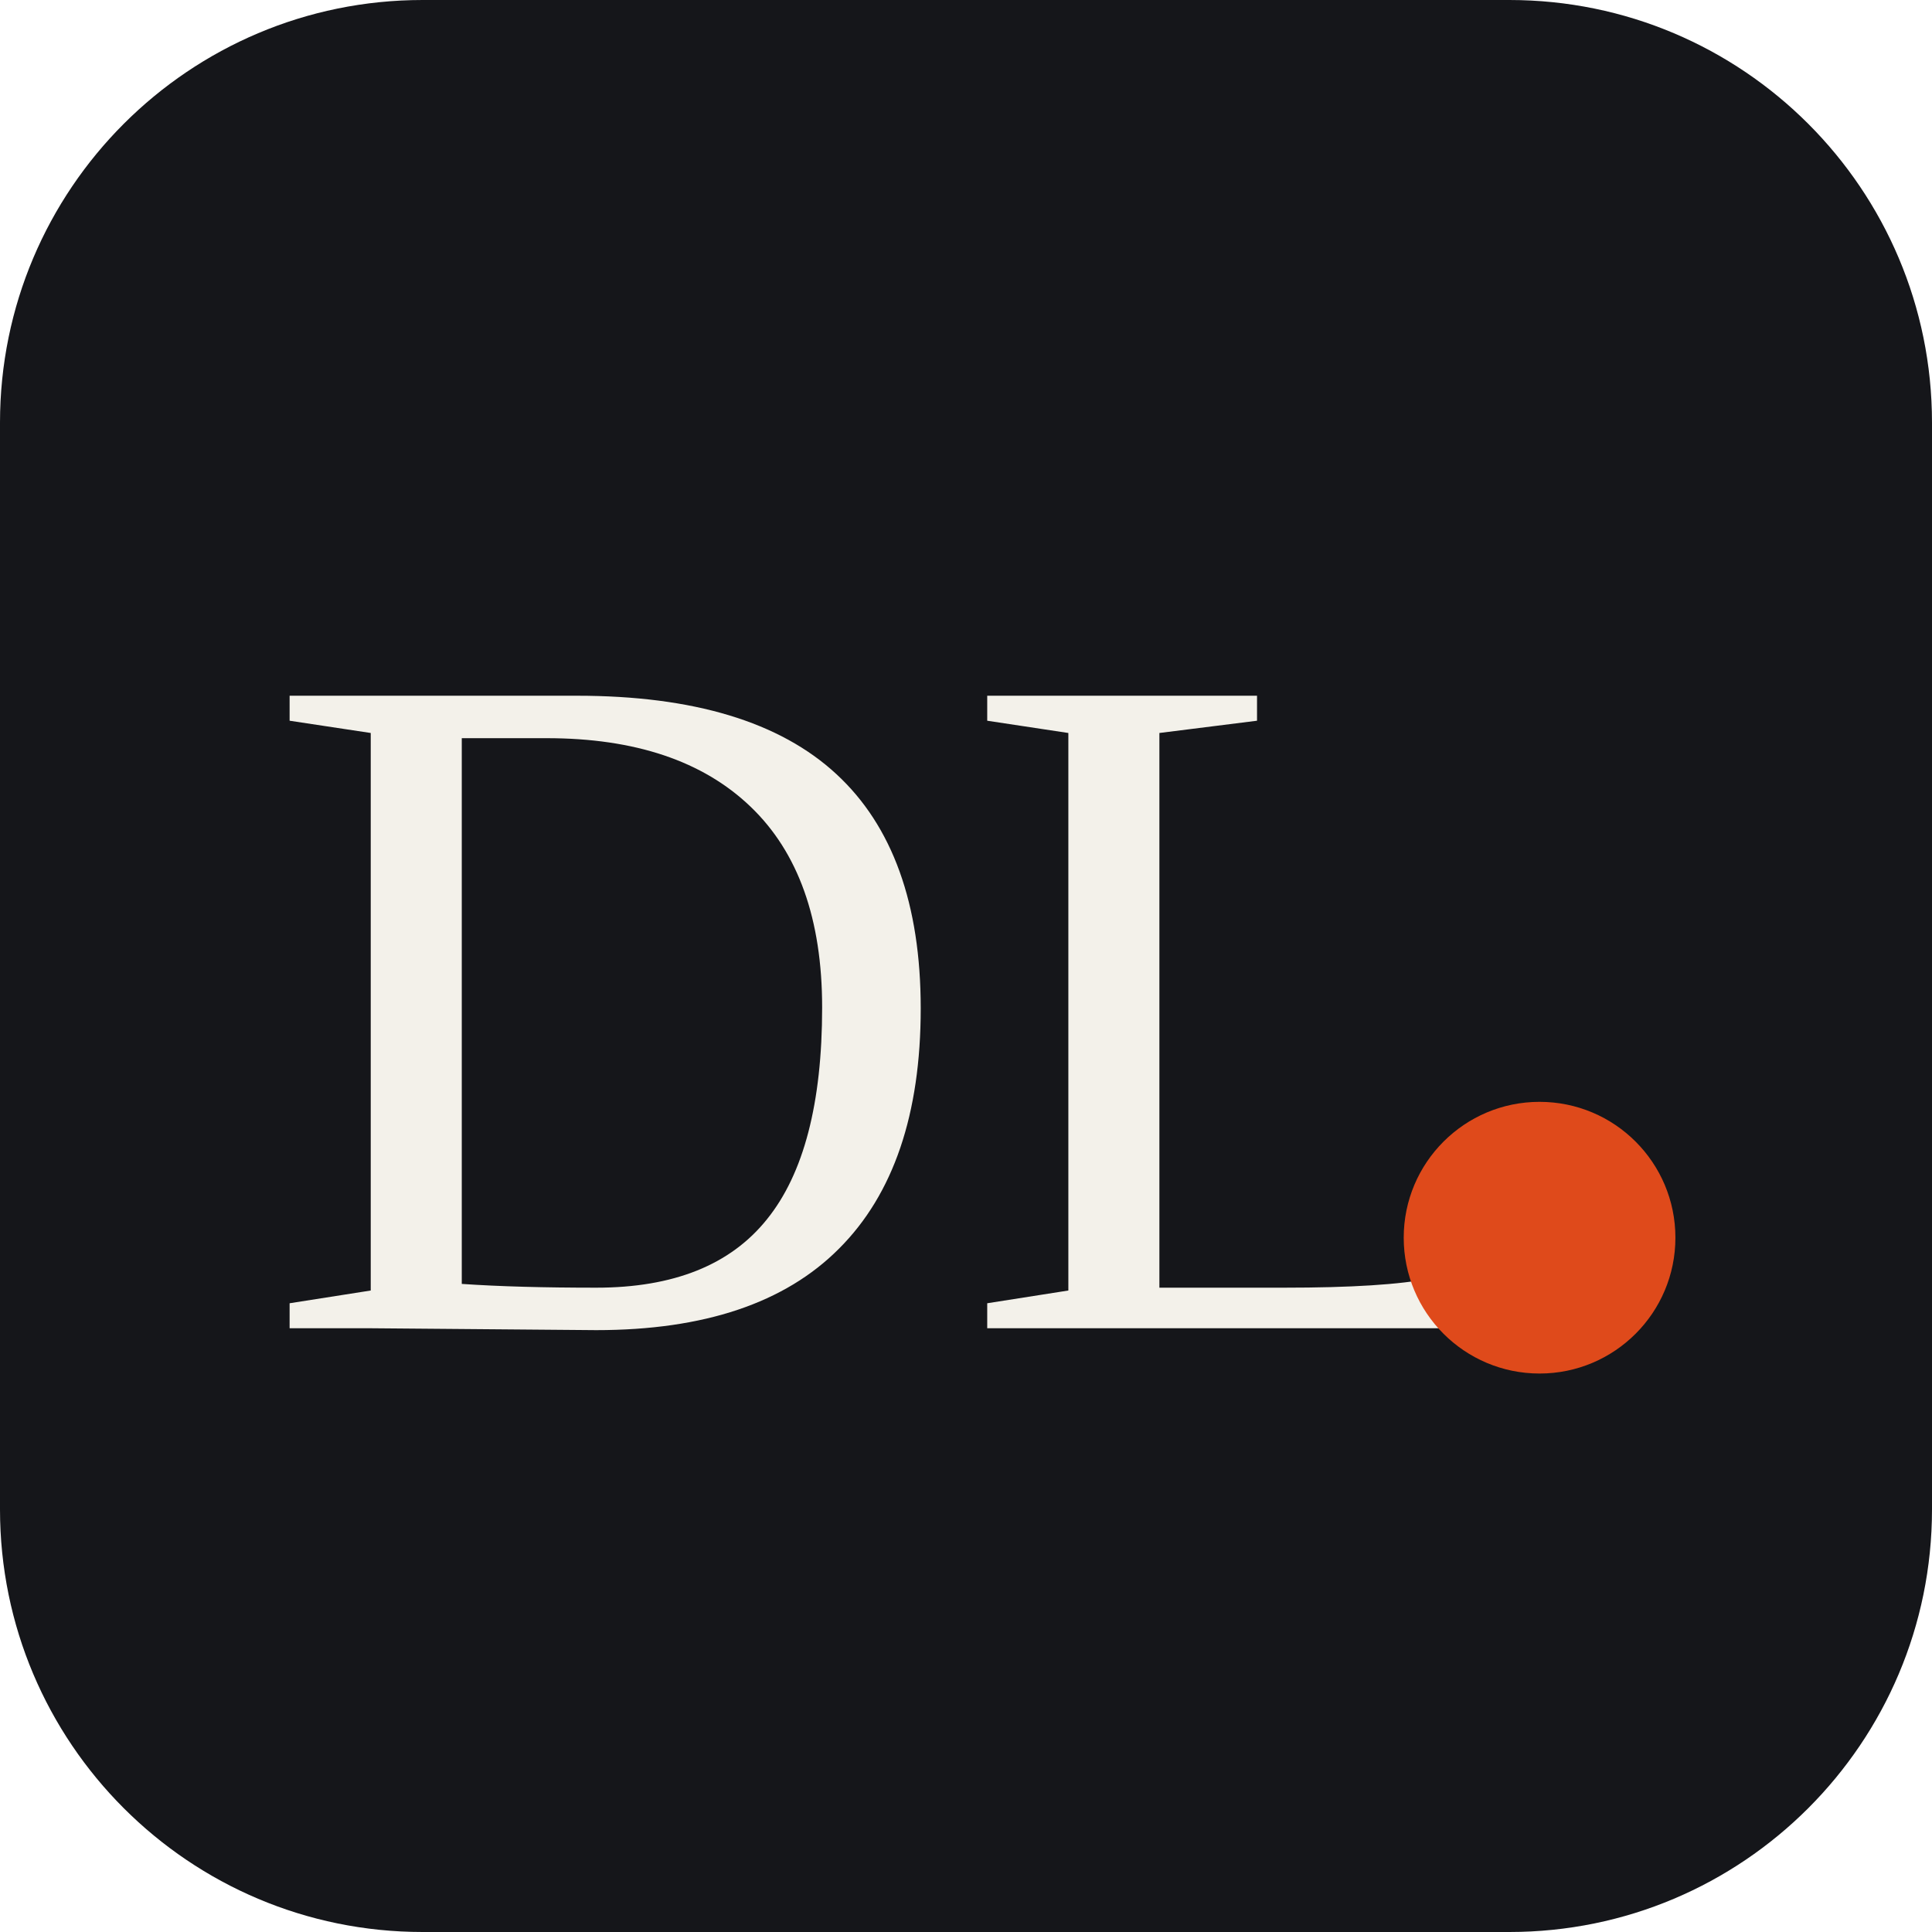
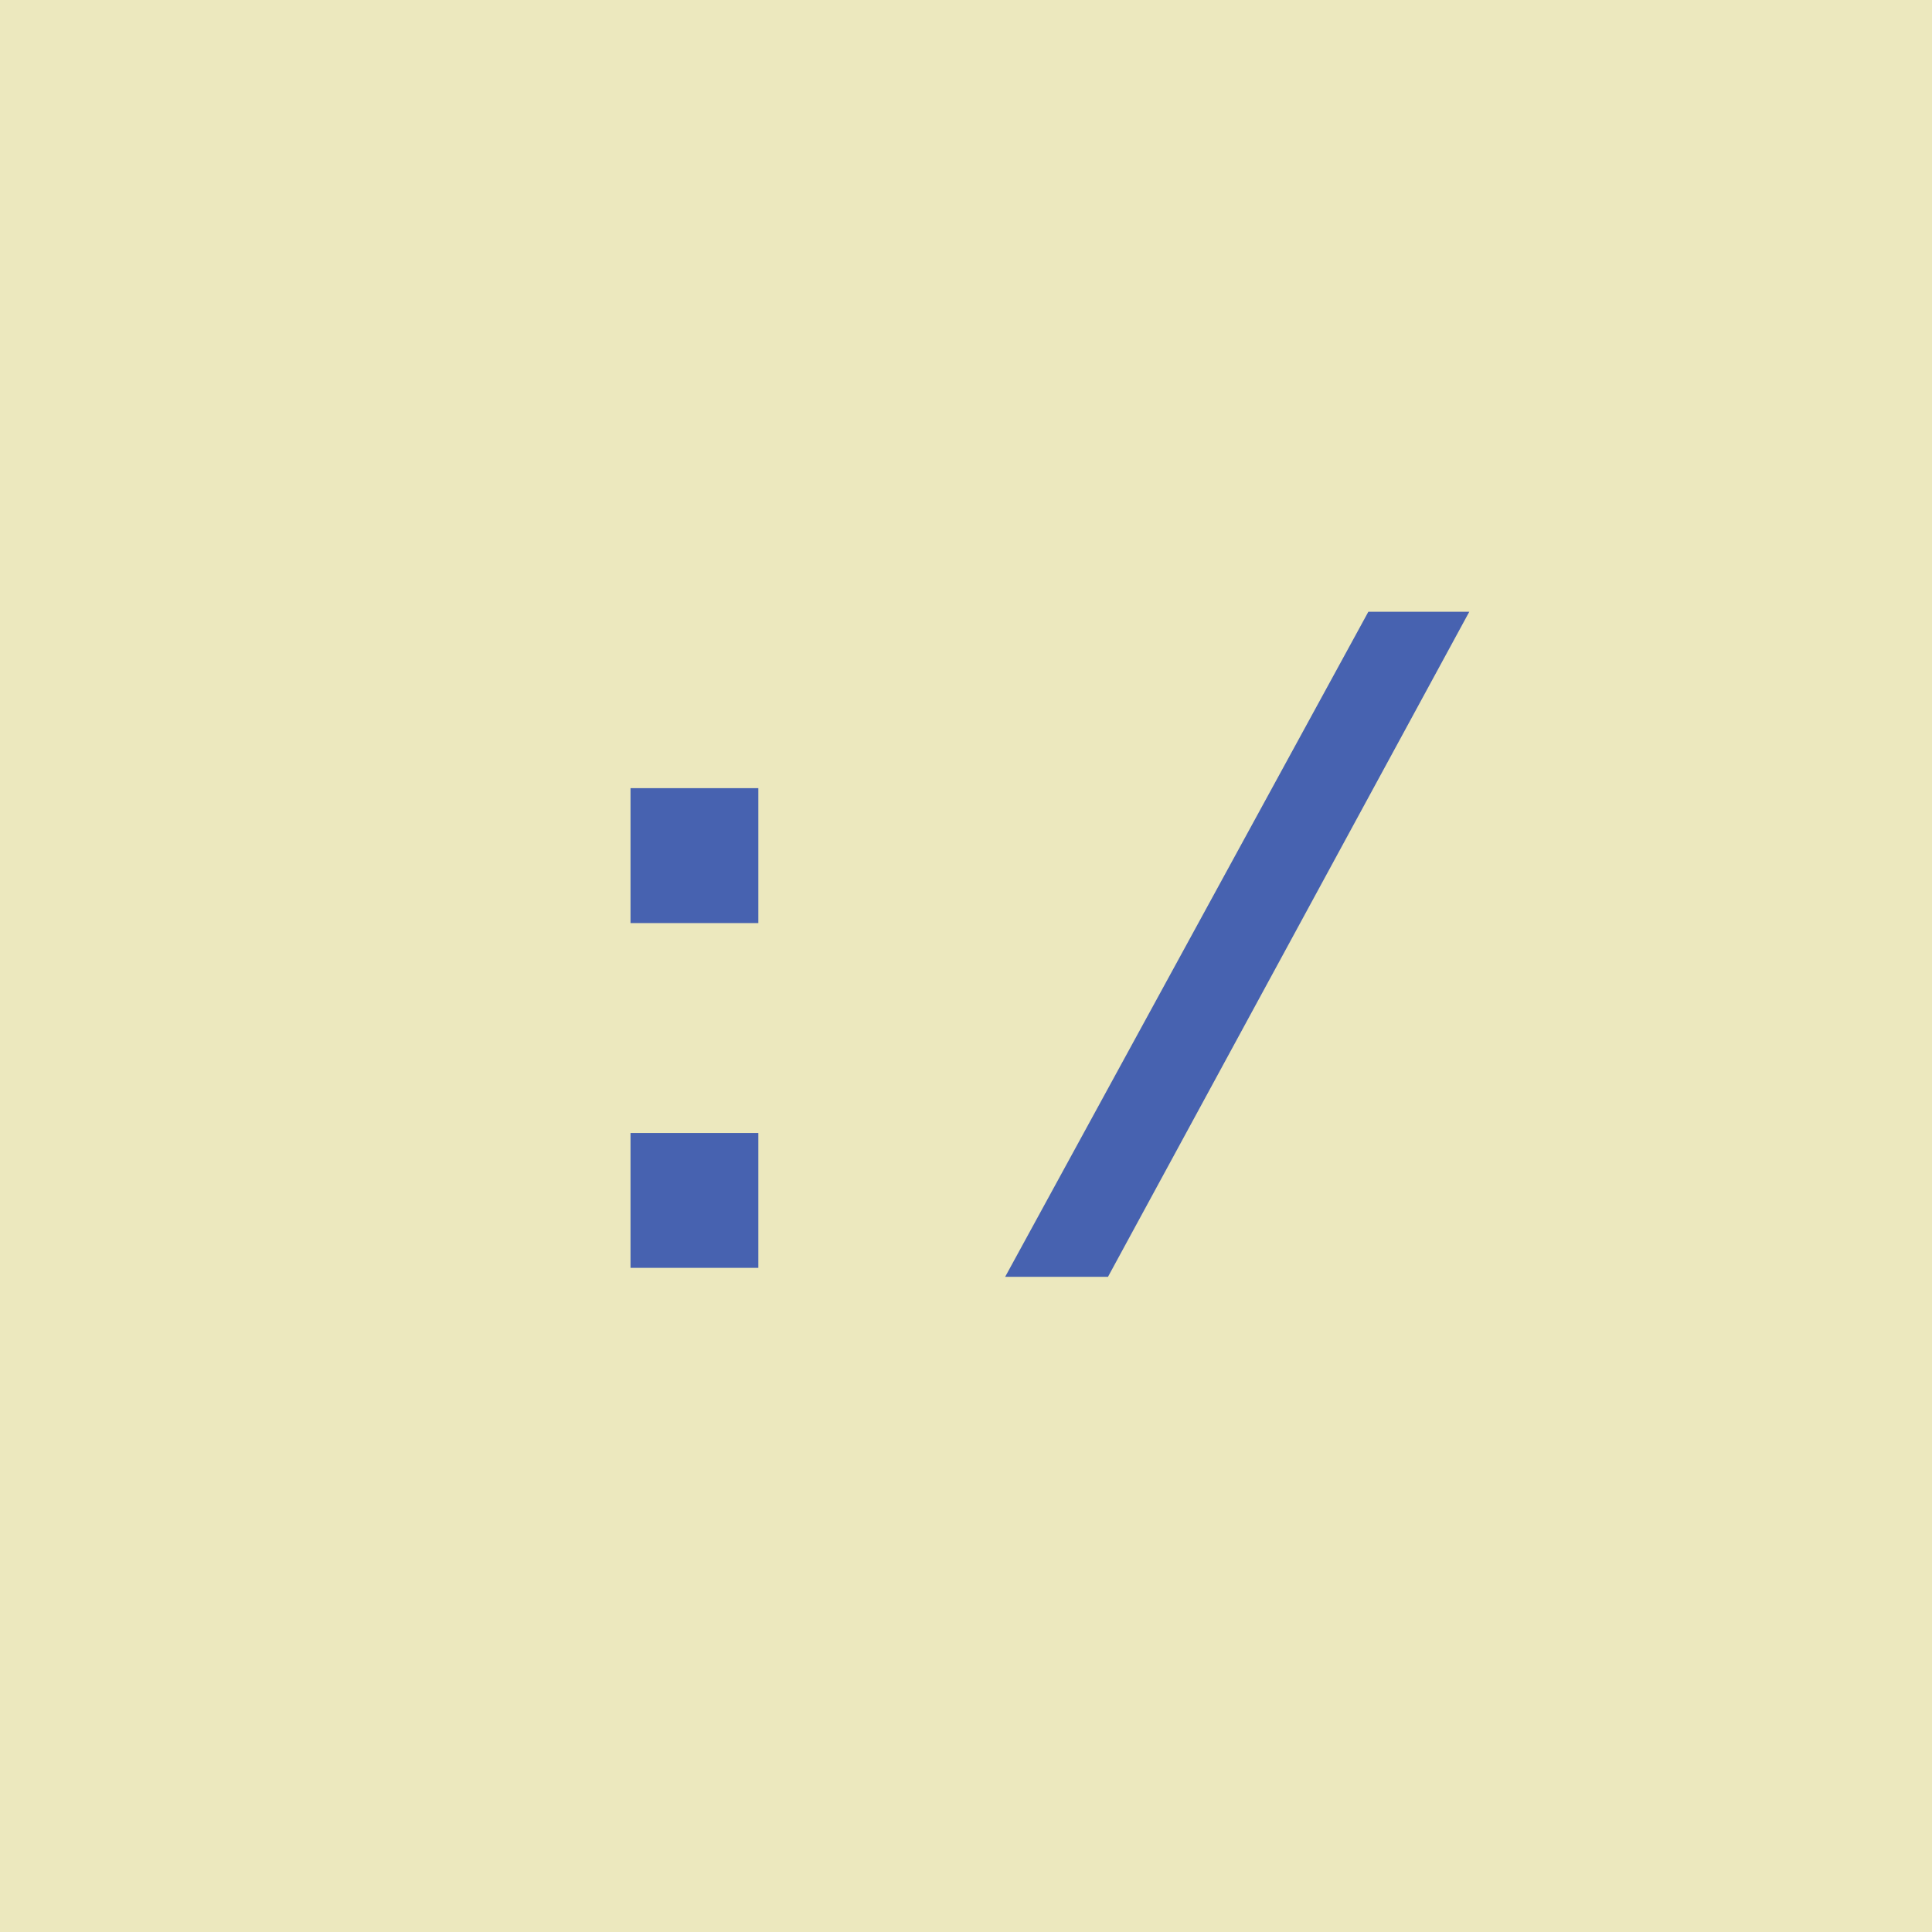
<svg xmlns="http://www.w3.org/2000/svg" viewBox="0 0 64 64">
-   <rect width="64" height="64" rx="14" fill="#15161a" />
-   <text x="30" y="44" text-anchor="middle" font-family="Georgia, 'Times New Roman', serif" font-size="32" fill="#f3f1ea">DL</text>
-   <circle cx="51" cy="41" r="4.5" fill="#df4a1b" />
+   <rect width="64" height="64" fill="#ece8be" />
+   <text x="32" y="42" text-anchor="middle" font-family="'Courier New', monospace" font-weight="700" font-size="30" fill="#4762b0">:/</text>
</svg>
